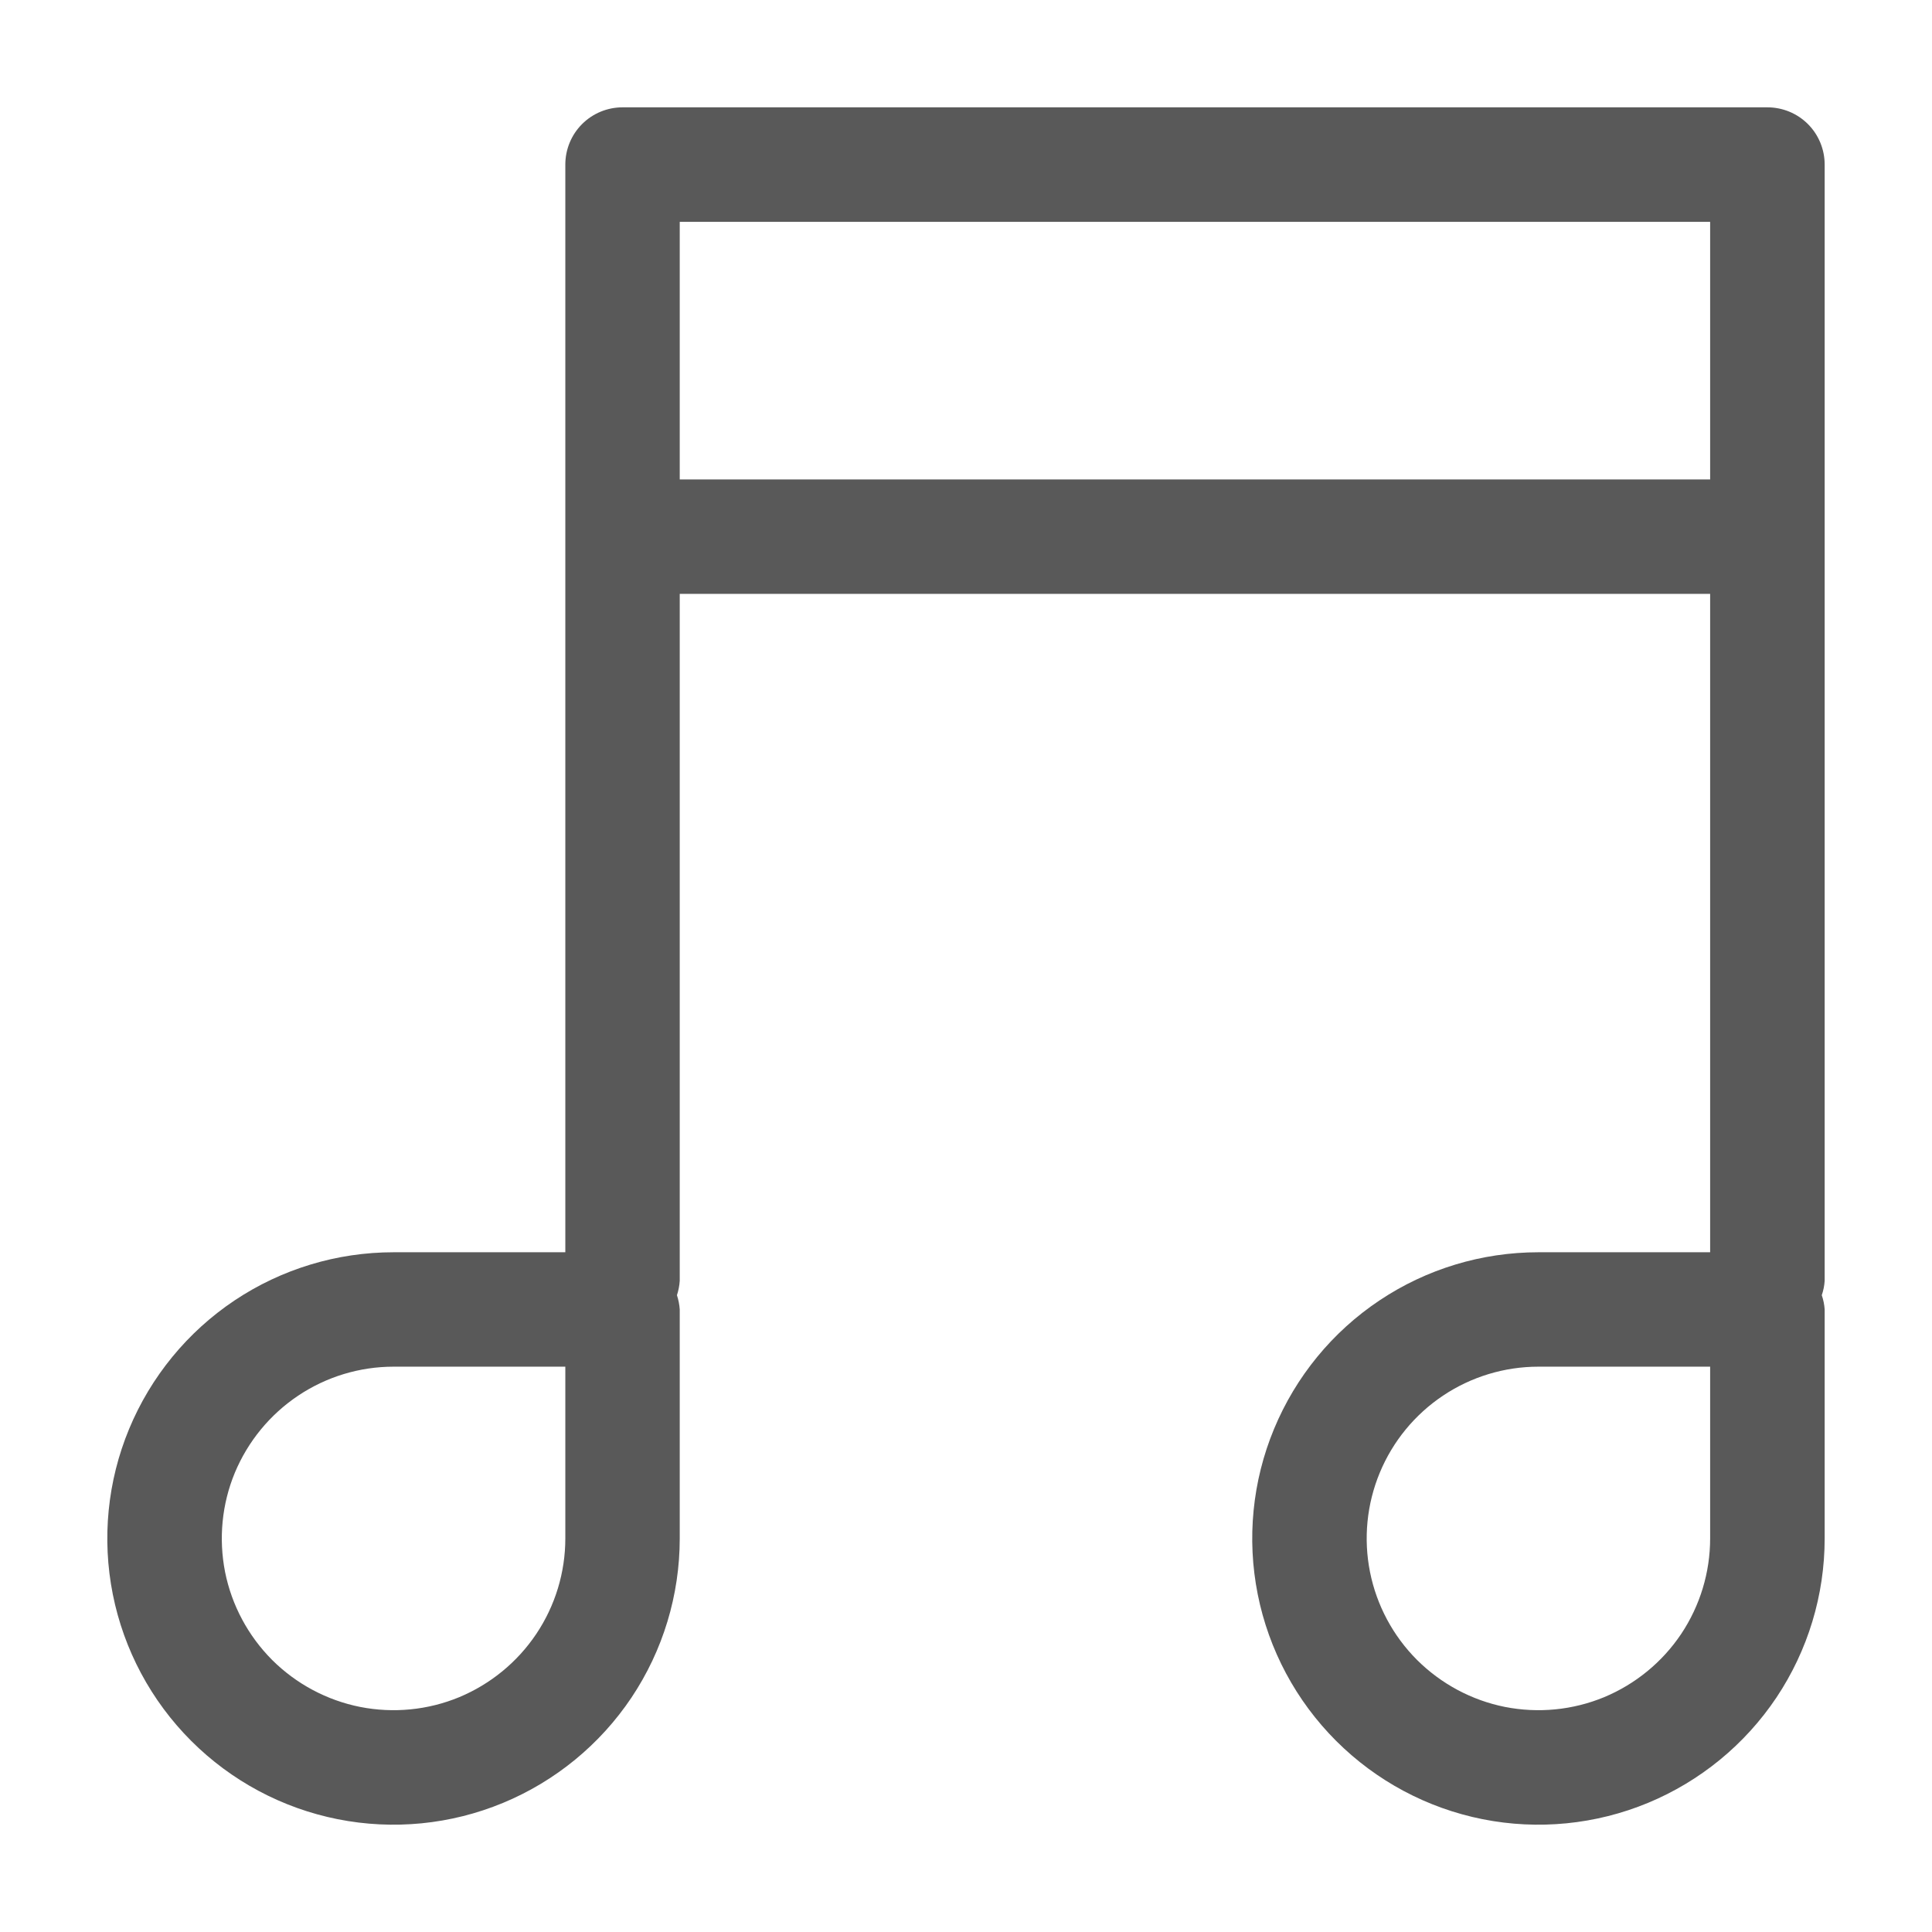
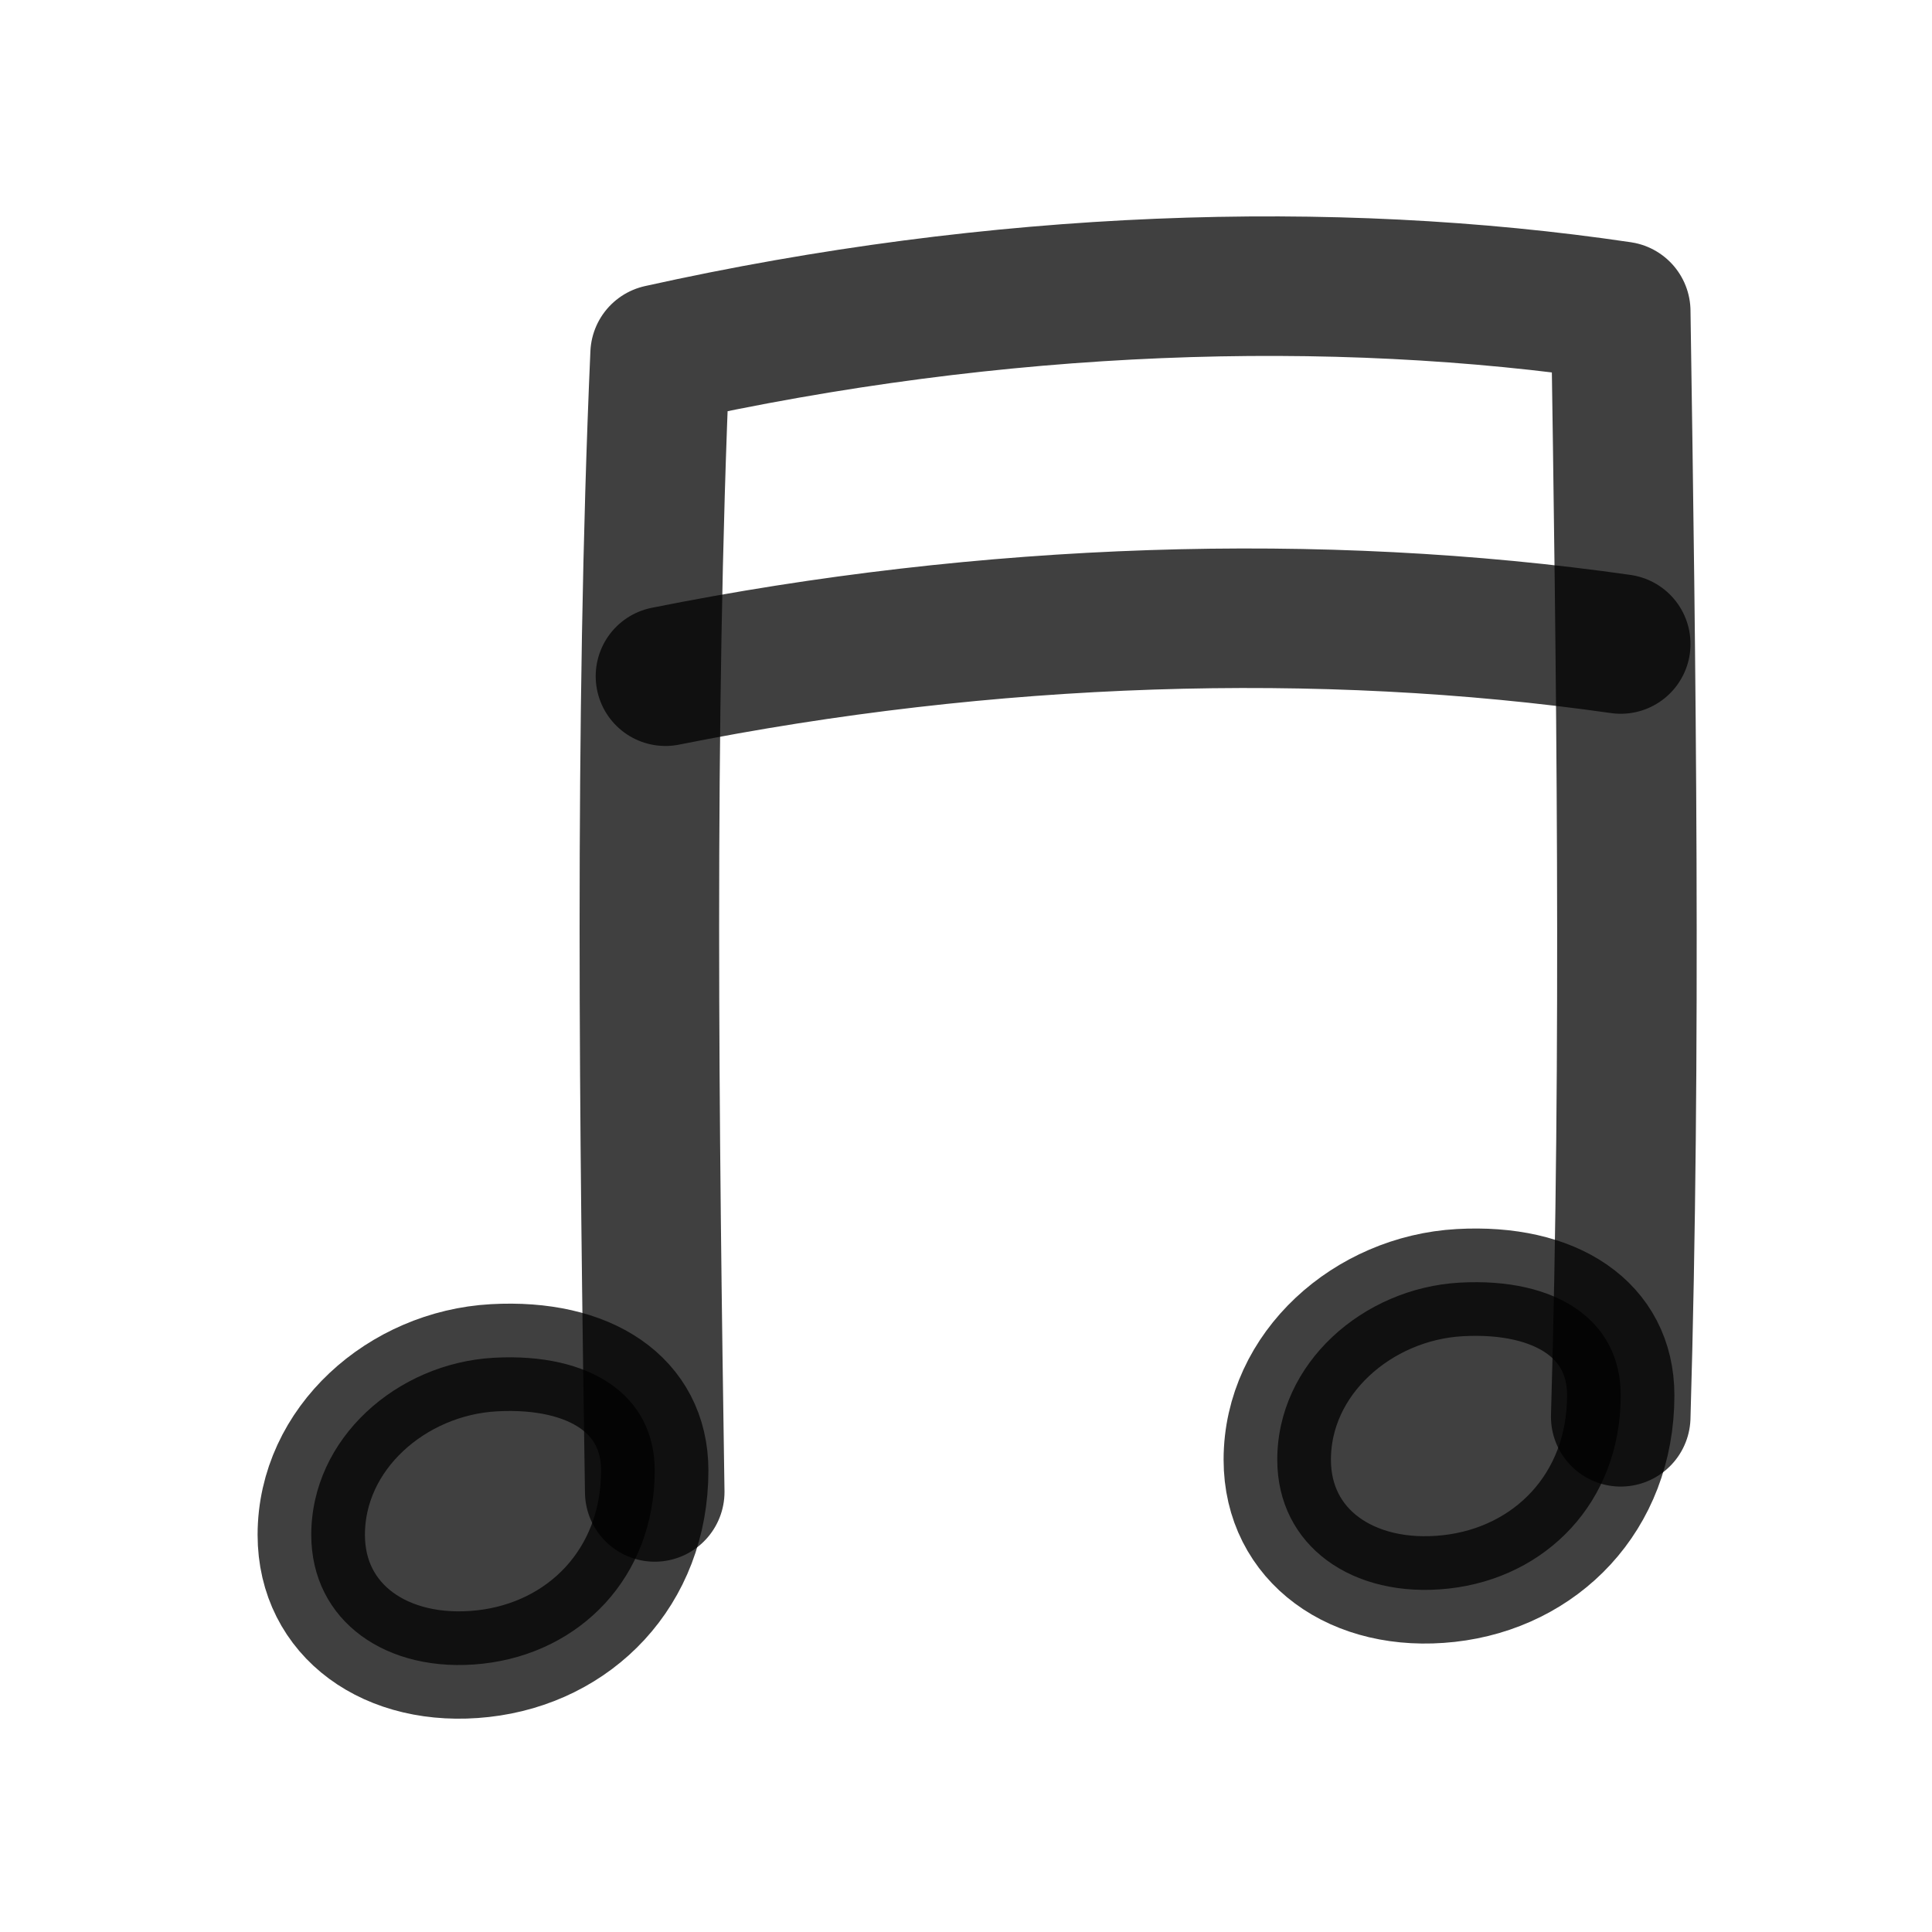
<svg xmlns="http://www.w3.org/2000/svg" width="18" height="18" viewBox="0 0 18 18" fill="none">
-   <path d="M16.467 1H5.8C5.659 1 5.523 1.056 5.423 1.156C5.323 1.256 5.267 1.392 5.267 1.533V11.667H3.667C3.139 11.667 2.624 11.823 2.185 12.116C1.747 12.409 1.405 12.826 1.203 13.313C1.001 13.8 0.948 14.336 1.051 14.854C1.154 15.371 1.408 15.846 1.781 16.219C2.154 16.592 2.629 16.846 3.146 16.949C3.664 17.052 4.2 16.999 4.687 16.797C5.174 16.595 5.591 16.253 5.884 15.815C6.177 15.376 6.333 14.861 6.333 14.333V12.2C6.33 12.155 6.321 12.11 6.307 12.067C6.321 12.024 6.33 11.979 6.333 11.933V5.533H15.933V11.667H14.333C13.806 11.667 13.29 11.823 12.852 12.116C12.413 12.409 12.072 12.826 11.87 13.313C11.668 13.8 11.615 14.336 11.718 14.854C11.821 15.371 12.075 15.846 12.448 16.219C12.821 16.592 13.296 16.846 13.813 16.949C14.33 17.052 14.867 16.999 15.354 16.797C15.841 16.595 16.258 16.253 16.551 15.815C16.844 15.376 17 14.861 17 14.333V12.2C16.997 12.155 16.988 12.11 16.973 12.067C16.988 12.024 16.997 11.979 17 11.933V1.533C17 1.392 16.944 1.256 16.844 1.156C16.744 1.056 16.608 1 16.467 1ZM5.267 14.333C5.267 14.65 5.173 14.959 4.997 15.222C4.821 15.485 4.571 15.69 4.279 15.812C3.987 15.933 3.665 15.964 3.355 15.903C3.044 15.841 2.759 15.688 2.535 15.465C2.312 15.241 2.159 14.956 2.097 14.646C2.036 14.335 2.067 14.013 2.188 13.721C2.31 13.429 2.515 13.179 2.778 13.003C3.041 12.827 3.35 12.733 3.667 12.733H5.267V14.333ZM6.333 4.467V2.067H15.933V4.467H6.333ZM15.933 14.333C15.933 14.65 15.839 14.959 15.664 15.222C15.488 15.485 15.238 15.69 14.946 15.812C14.653 15.933 14.332 15.964 14.021 15.903C13.711 15.841 13.426 15.688 13.202 15.465C12.978 15.241 12.826 14.956 12.764 14.646C12.702 14.335 12.734 14.013 12.855 13.721C12.976 13.429 13.181 13.179 13.444 13.003C13.707 12.827 14.017 12.733 14.333 12.733H15.933V14.333Z" fill="black" fill-opacity="0.65" />
+   <g stroke="currentColor" stroke-opacity="0.75" stroke-linecap="round" stroke-linejoin="round">
+     <path stroke-width="1.3" fill="none" d="M6.1 13.9 C6.05 10.6 6 6.7 6.15 3.3 C9.3 2.6 12.4 2.5 15.1 2.9 C15.15 6.2 15.2 9.8 15.1 13.2" />
+     <path stroke-width="1.3" fill="none" d="M6.2 6.3 C9.2 5.7 12.3 5.6 15.1 6" />
+     <path stroke-width="1" fill="currentColor" fill-opacity="0.75" d="M6.1 13.7 C6.1 14.7 5.4 15.4 4.5 15.5 C3.6 15.6 2.9 15.1 2.9 14.3 C2.9 13.4 3.7 12.7 4.6 12.65 C5.5 12.6 6.1 13 6.1 13.7 Z" />
+     <path stroke-width="1" fill="currentColor" fill-opacity="0.75" d="M15.1 13 C15.1 14 14.4 14.7 13.5 14.8 C12.6 14.9 11.9 14.4 11.9 13.6 C11.9 12.7 12.7 12 13.6 11.95 C14.5 11.9 15.1 12.3 15.1 13 Z" />
+   </g>
</svg>
